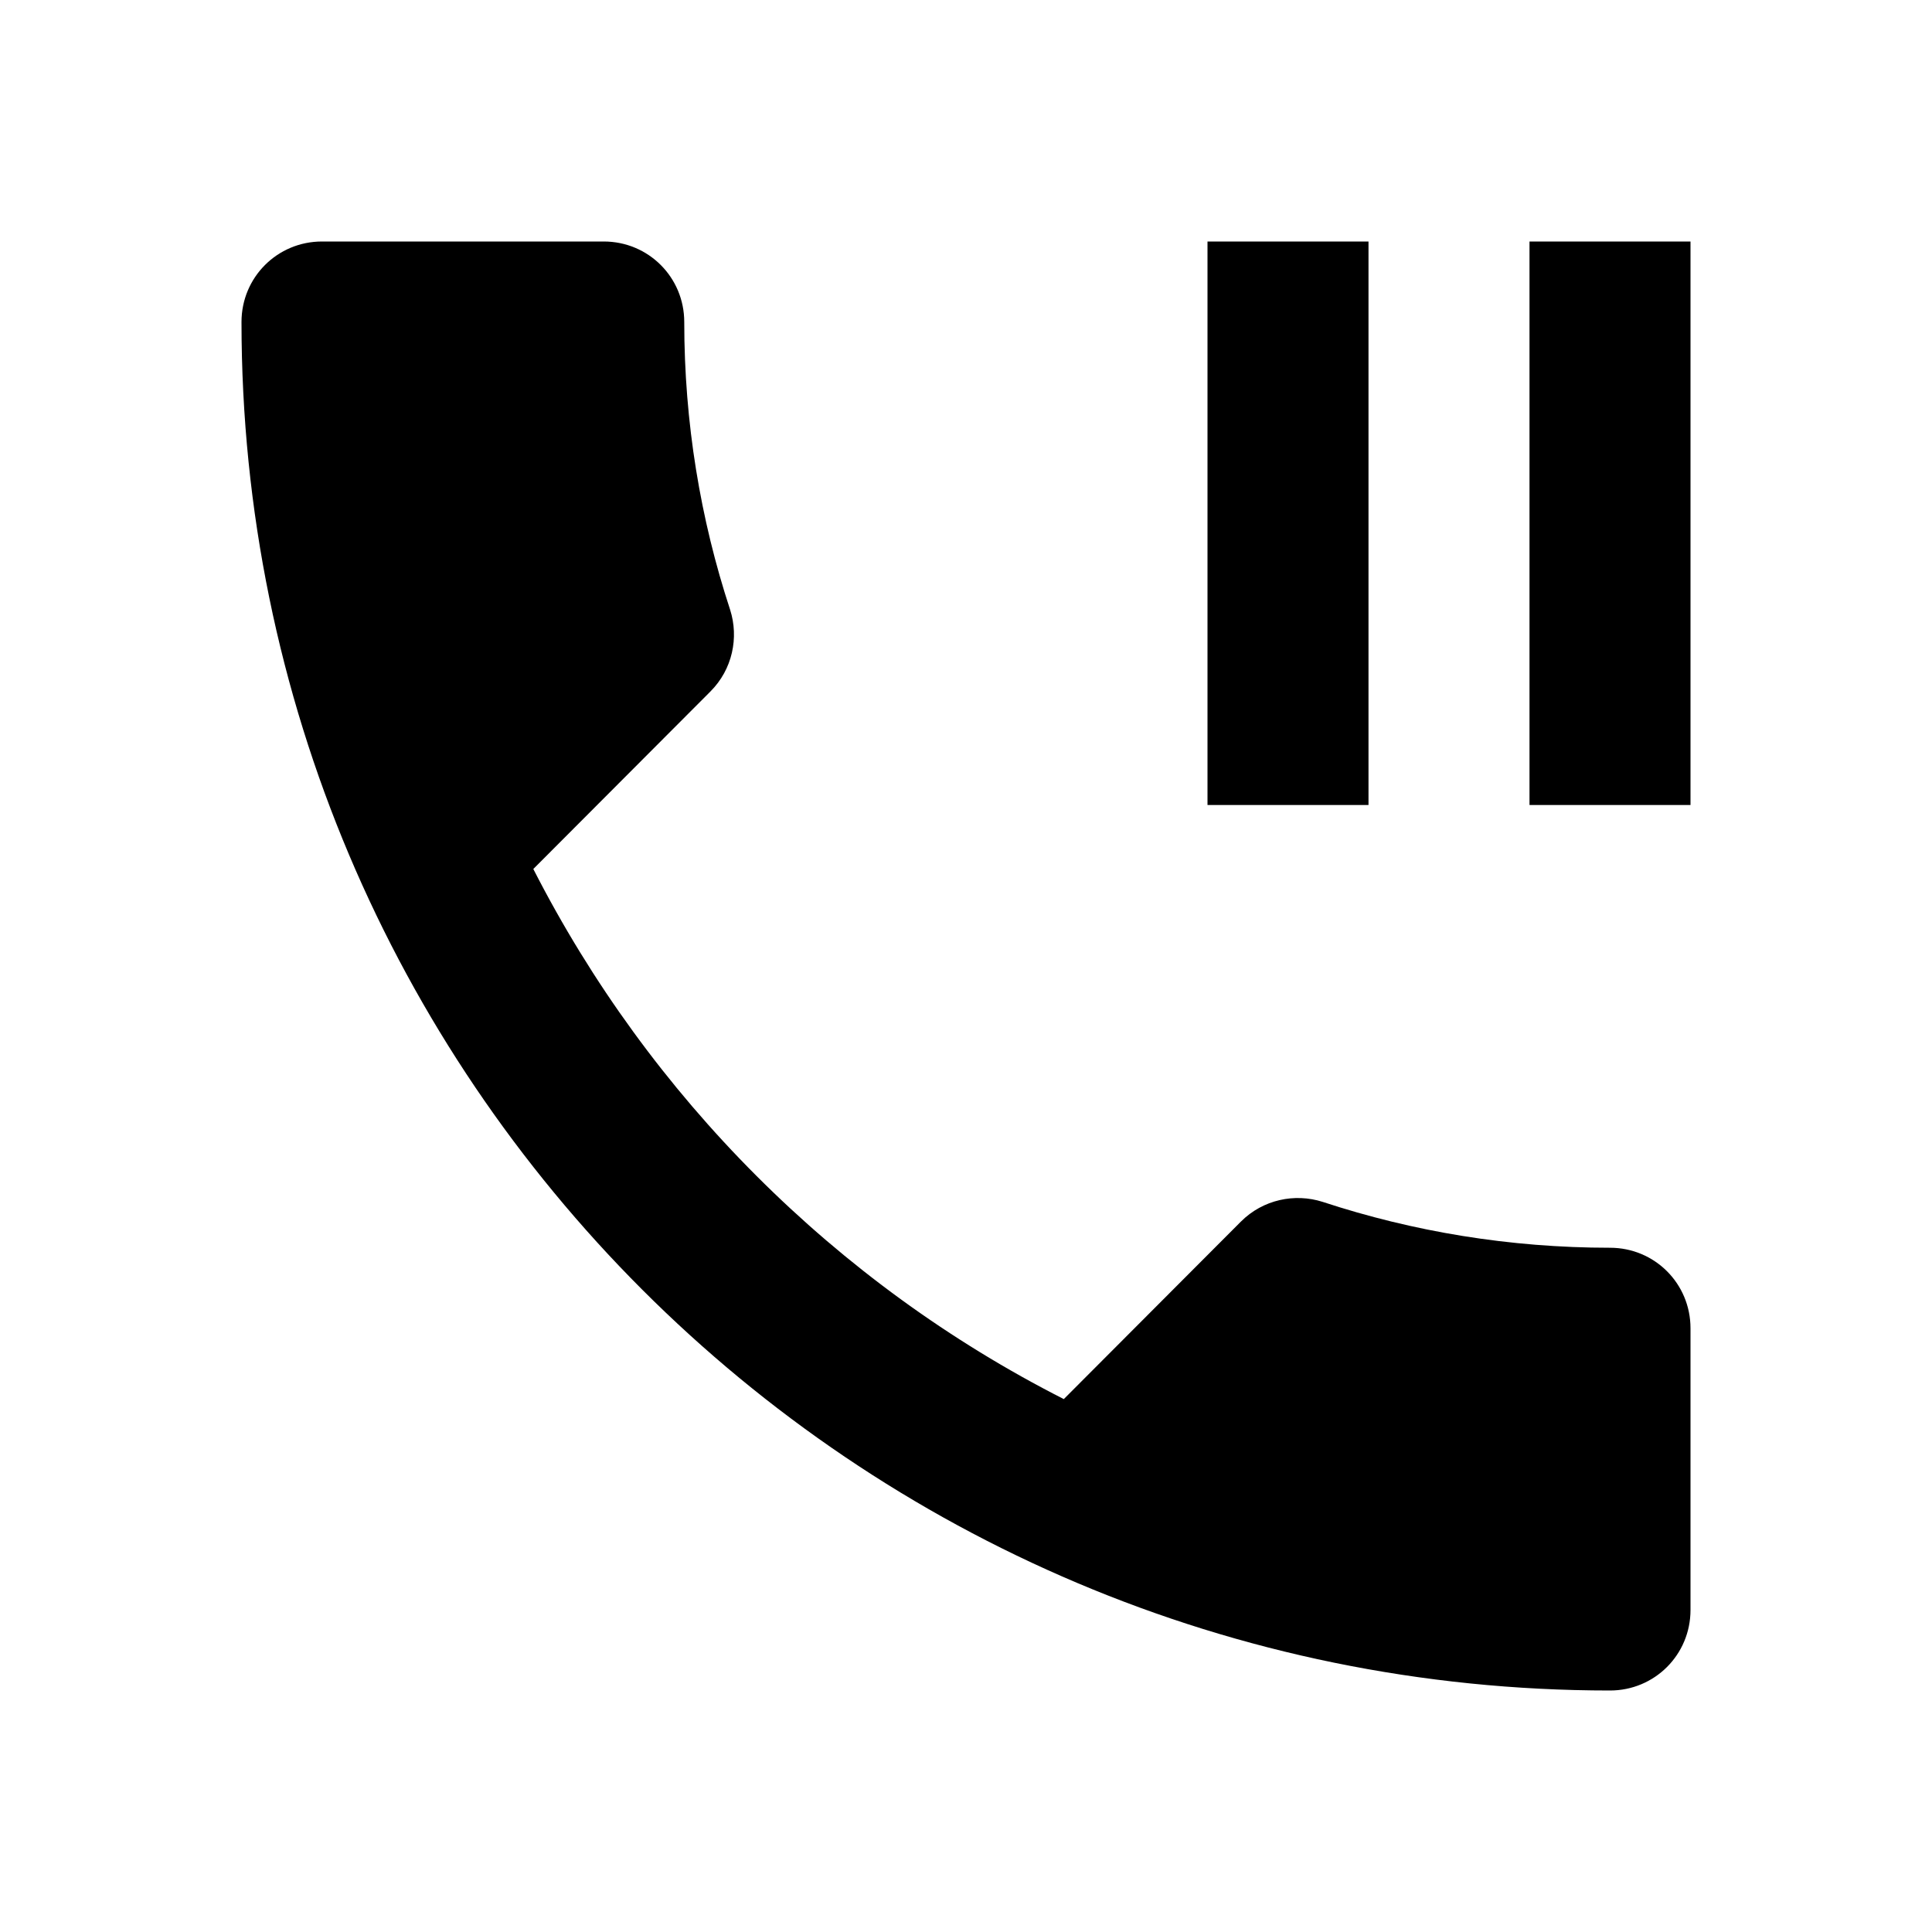
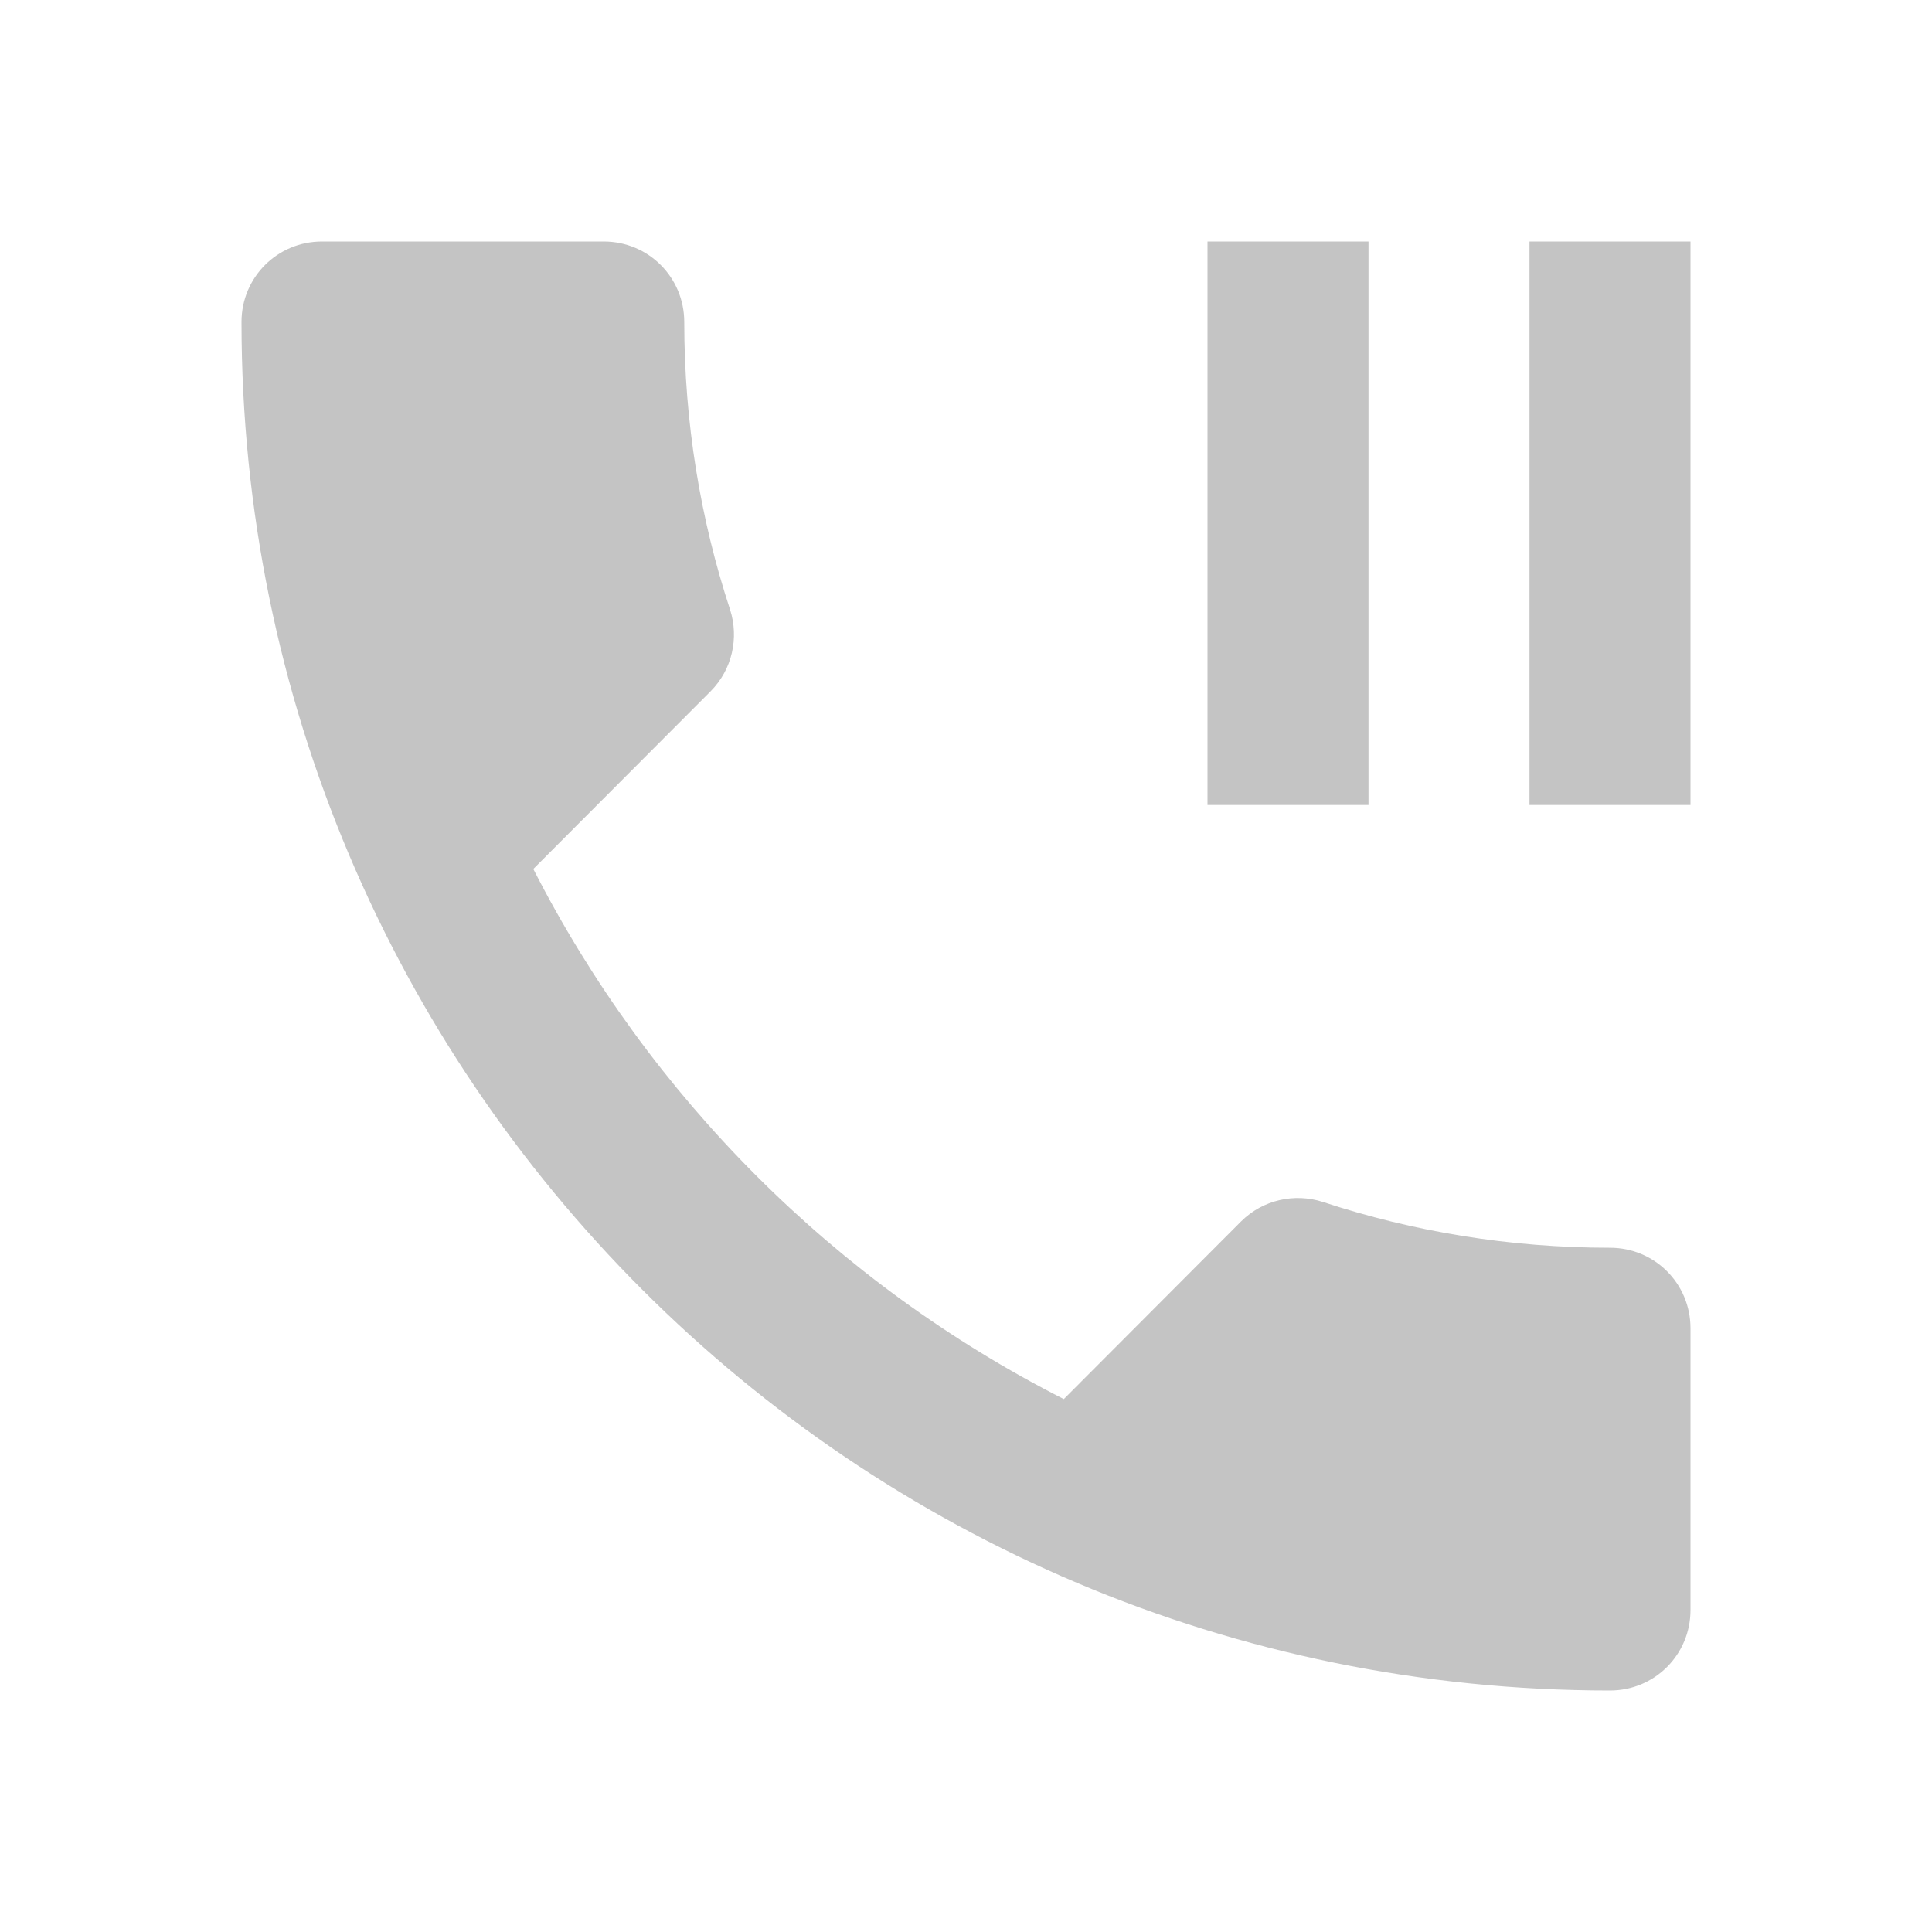
- <svg xmlns="http://www.w3.org/2000/svg" width="48px" height="48px" viewBox="0 0 48 48" fill="#C4C4C4bbb">
+ <svg xmlns="http://www.w3.org/2000/svg" width="48px" height="48px" viewBox="0 0 48 48" fill="#C4C4C4">
  <path d="M0 0h48v48H0z" fill="none" />
  <path d="M34 6h-4v14h4V6zm6 25c-2.49 0-4.89-.4-7.14-1.14-.69-.22-1.48-.06-2.03.49l-4.4 4.41c-5.67-2.88-10.29-7.51-13.18-13.17l4.4-4.41c.55-.55.71-1.34.49-2.03C17.4 12.9 17 10.49 17 8c0-1.11-.89-2-2-2H8c-1.11 0-2 .89-2 2 0 18.78 15.22 34 34 34 1.11 0 2-.89 2-2v-7c0-1.11-.89-2-2-2zM38 6v14h4V6h-4z" />
</svg>
